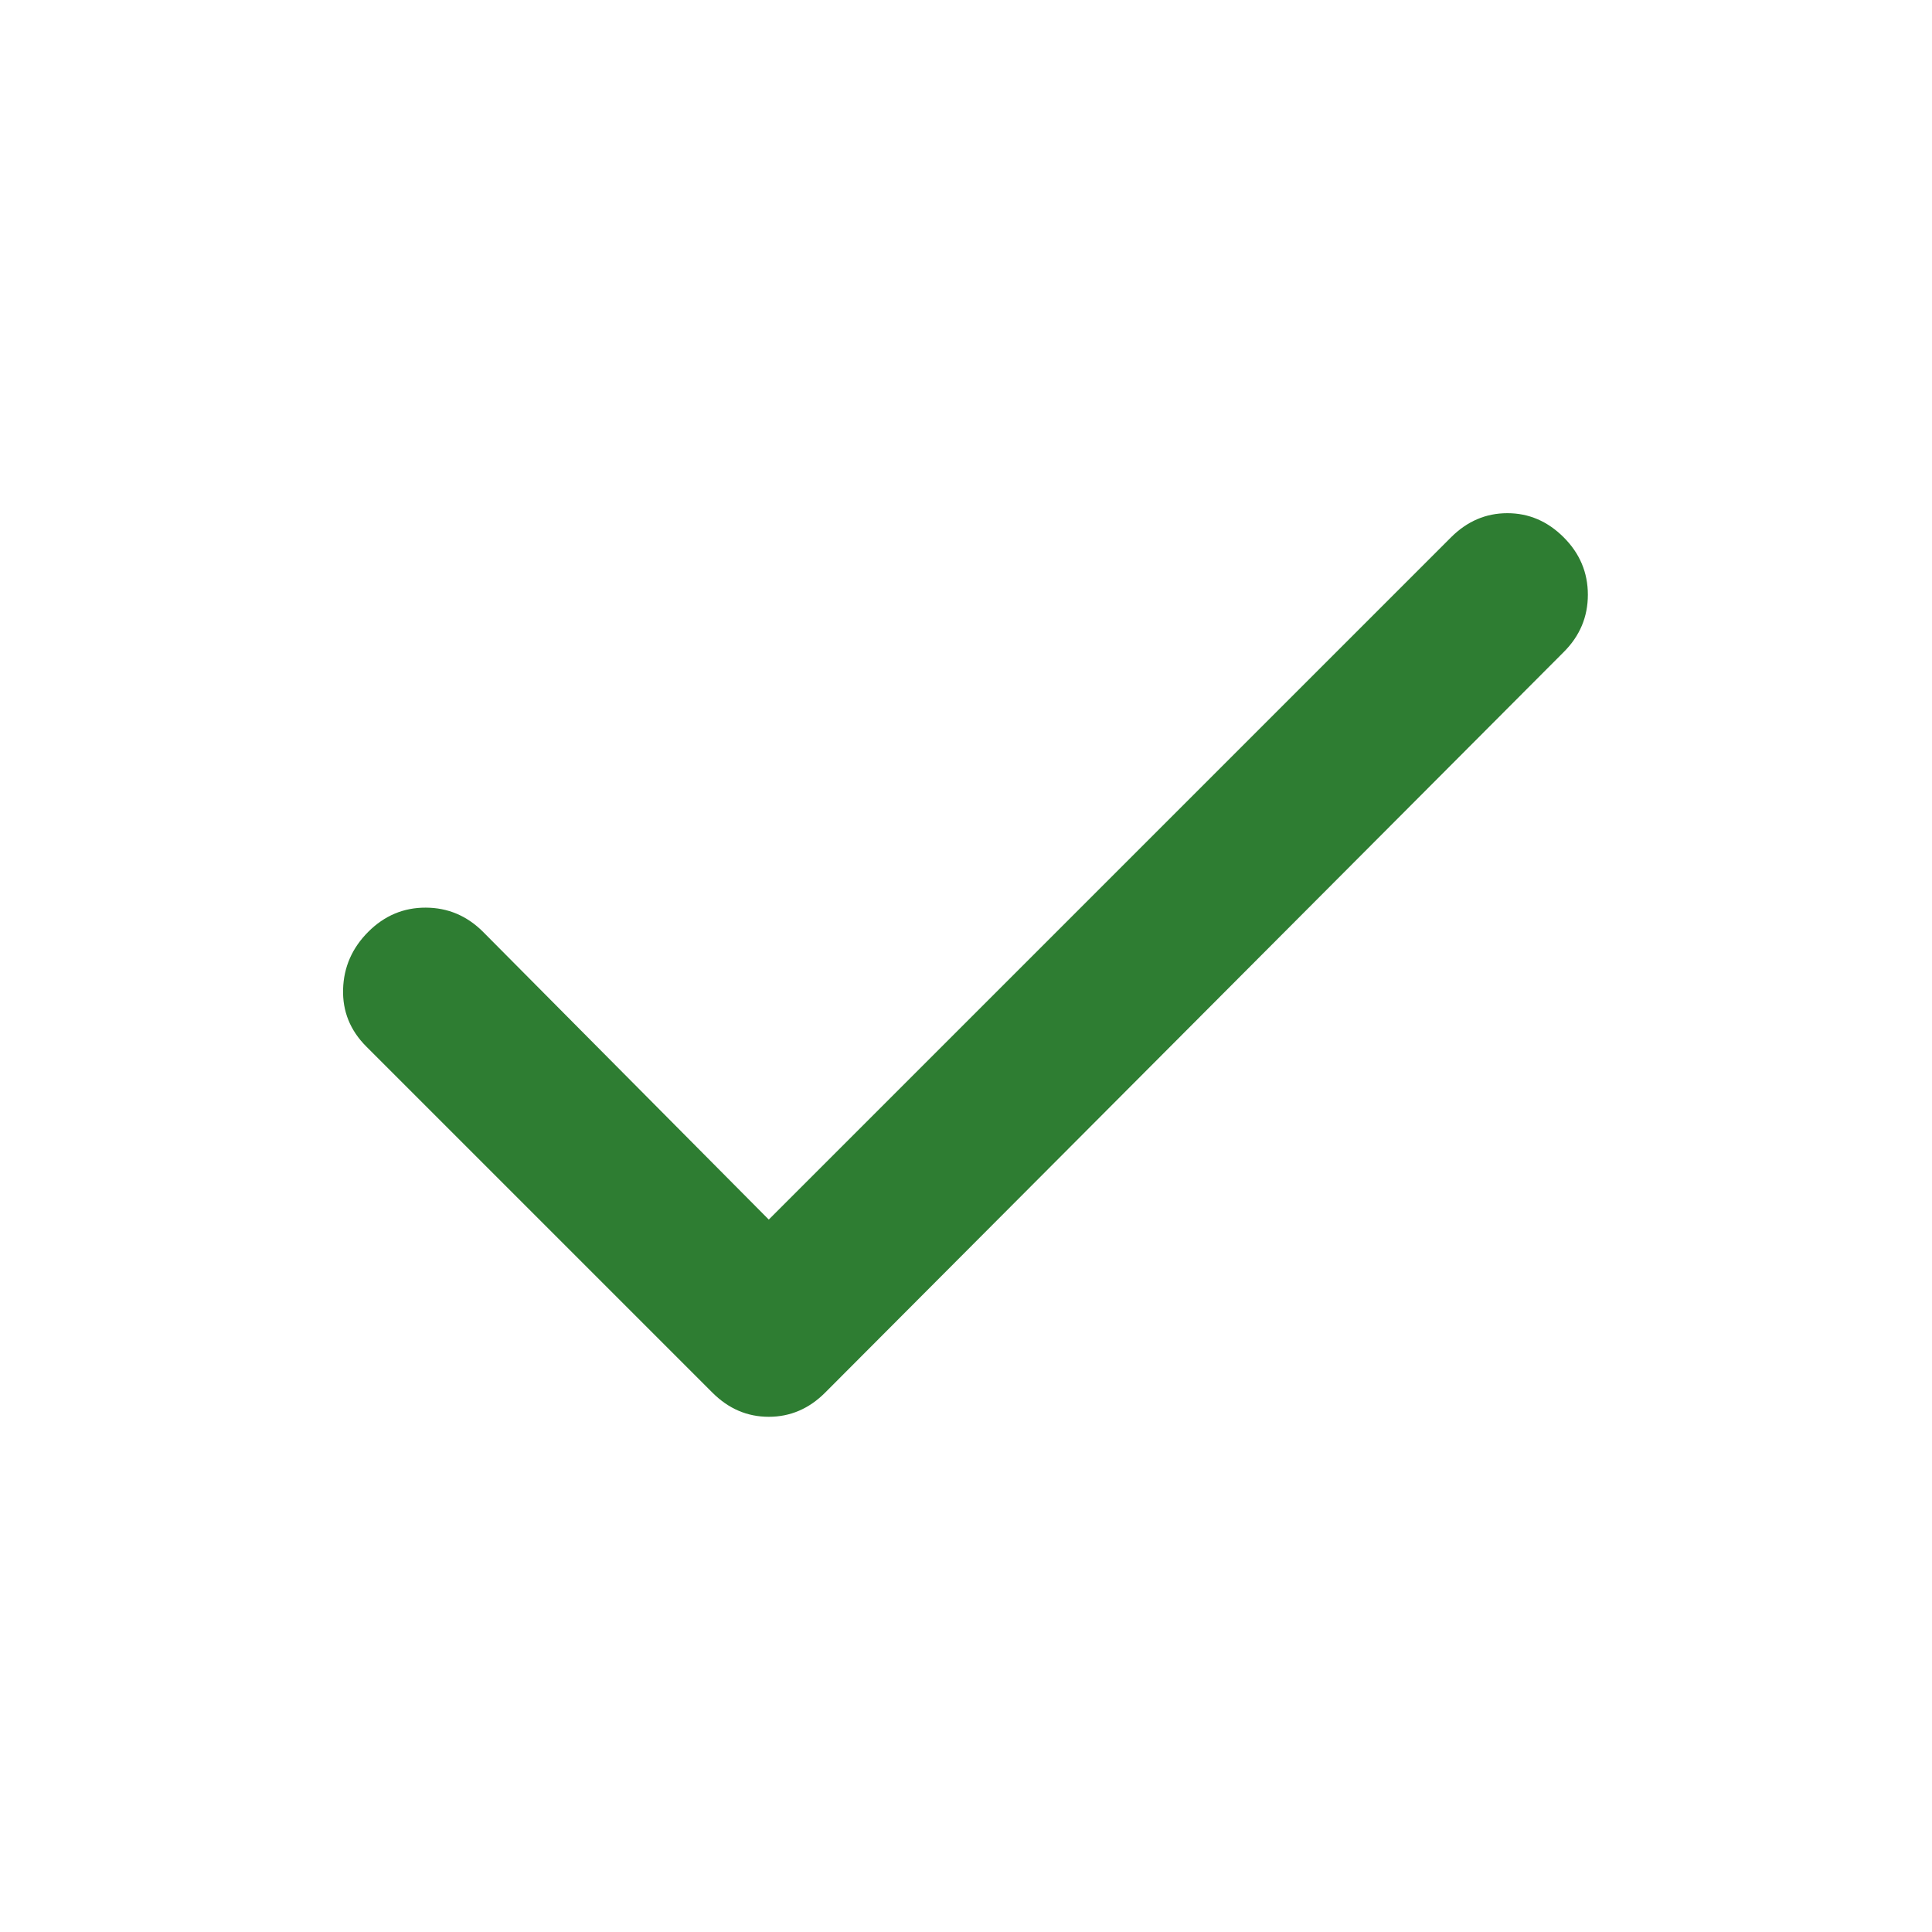
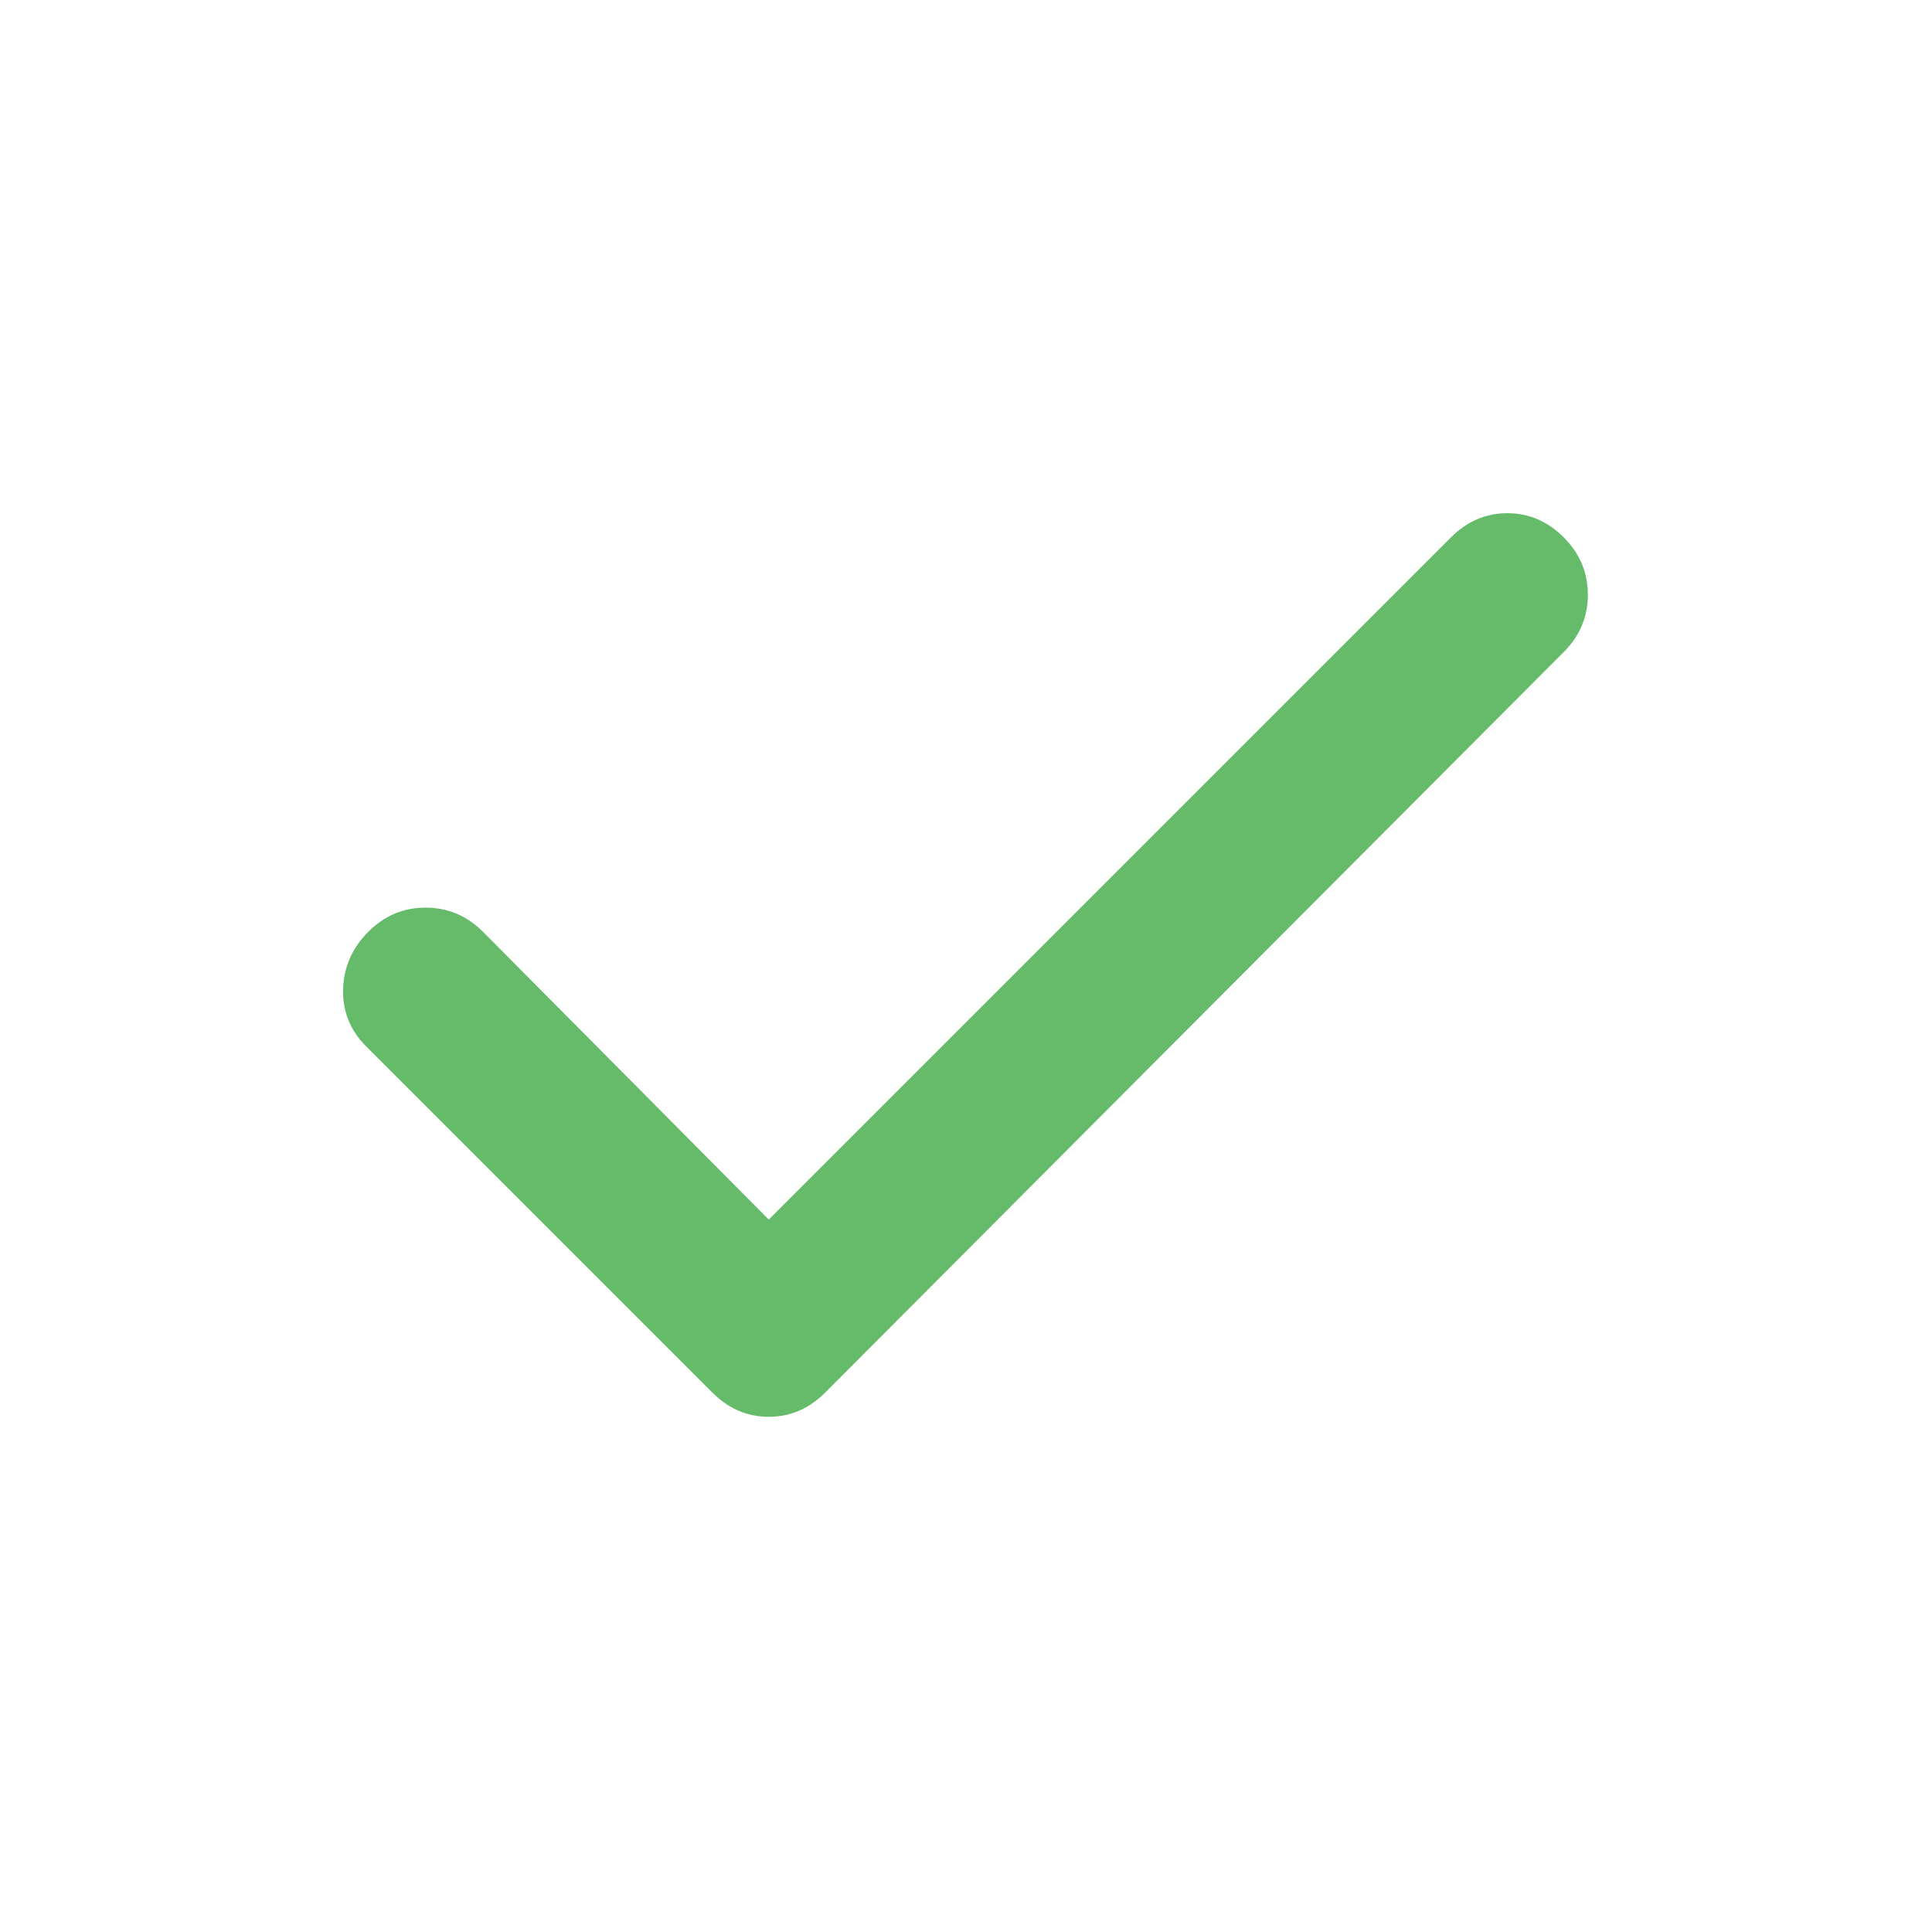
<svg xmlns="http://www.w3.org/2000/svg" width="32" height="32" viewBox="0 0 24 24">
-   <path fill="#2e7d32" d="m9.55 15.15l8.475-8.475q.3-.3.7-.3t.7.3t.3.713t-.3.712l-9.175 9.2q-.3.3-.7.3t-.7-.3L4.55 13q-.3-.3-.288-.712t.313-.713t.713-.3t.712.3z" />
+   <path fill="#66bb6a" d="m9.55 15.15l8.475-8.475q.3-.3.7-.3t.7.3t.3.713t-.3.712l-9.175 9.2q-.3.3-.7.3t-.7-.3L4.55 13q-.3-.3-.288-.712t.313-.713t.713-.3t.712.3z" />
</svg>
